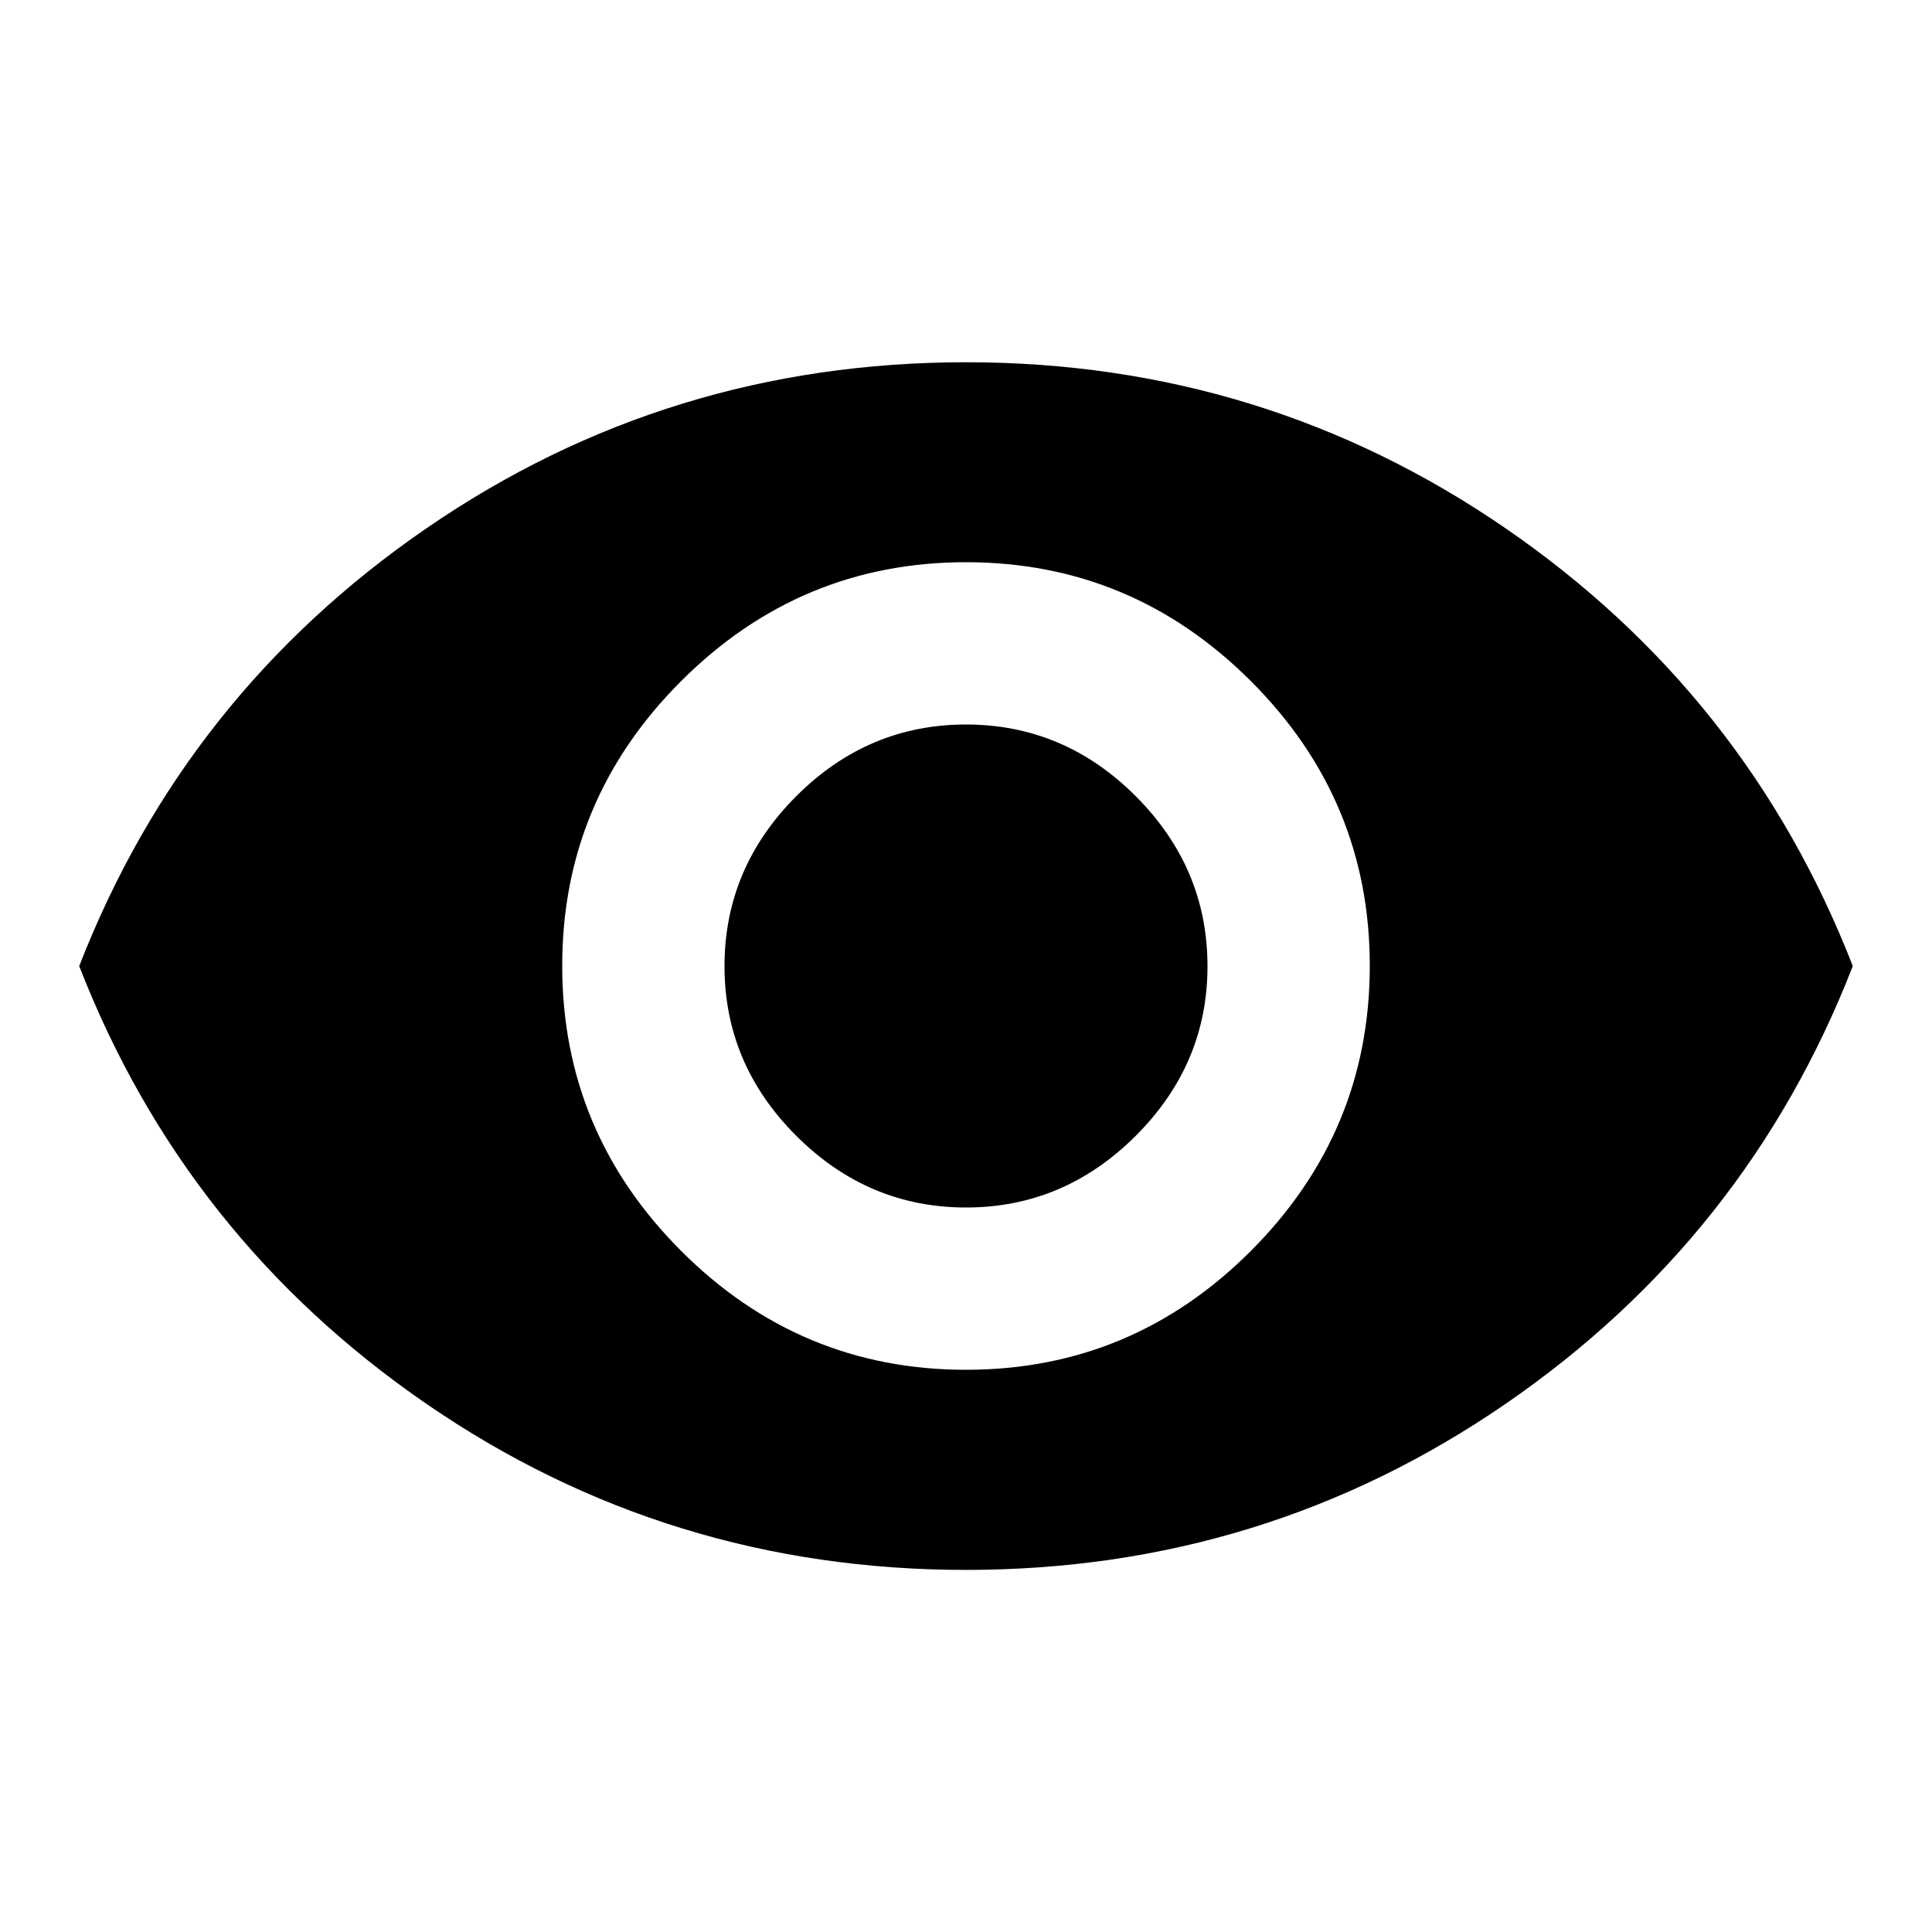
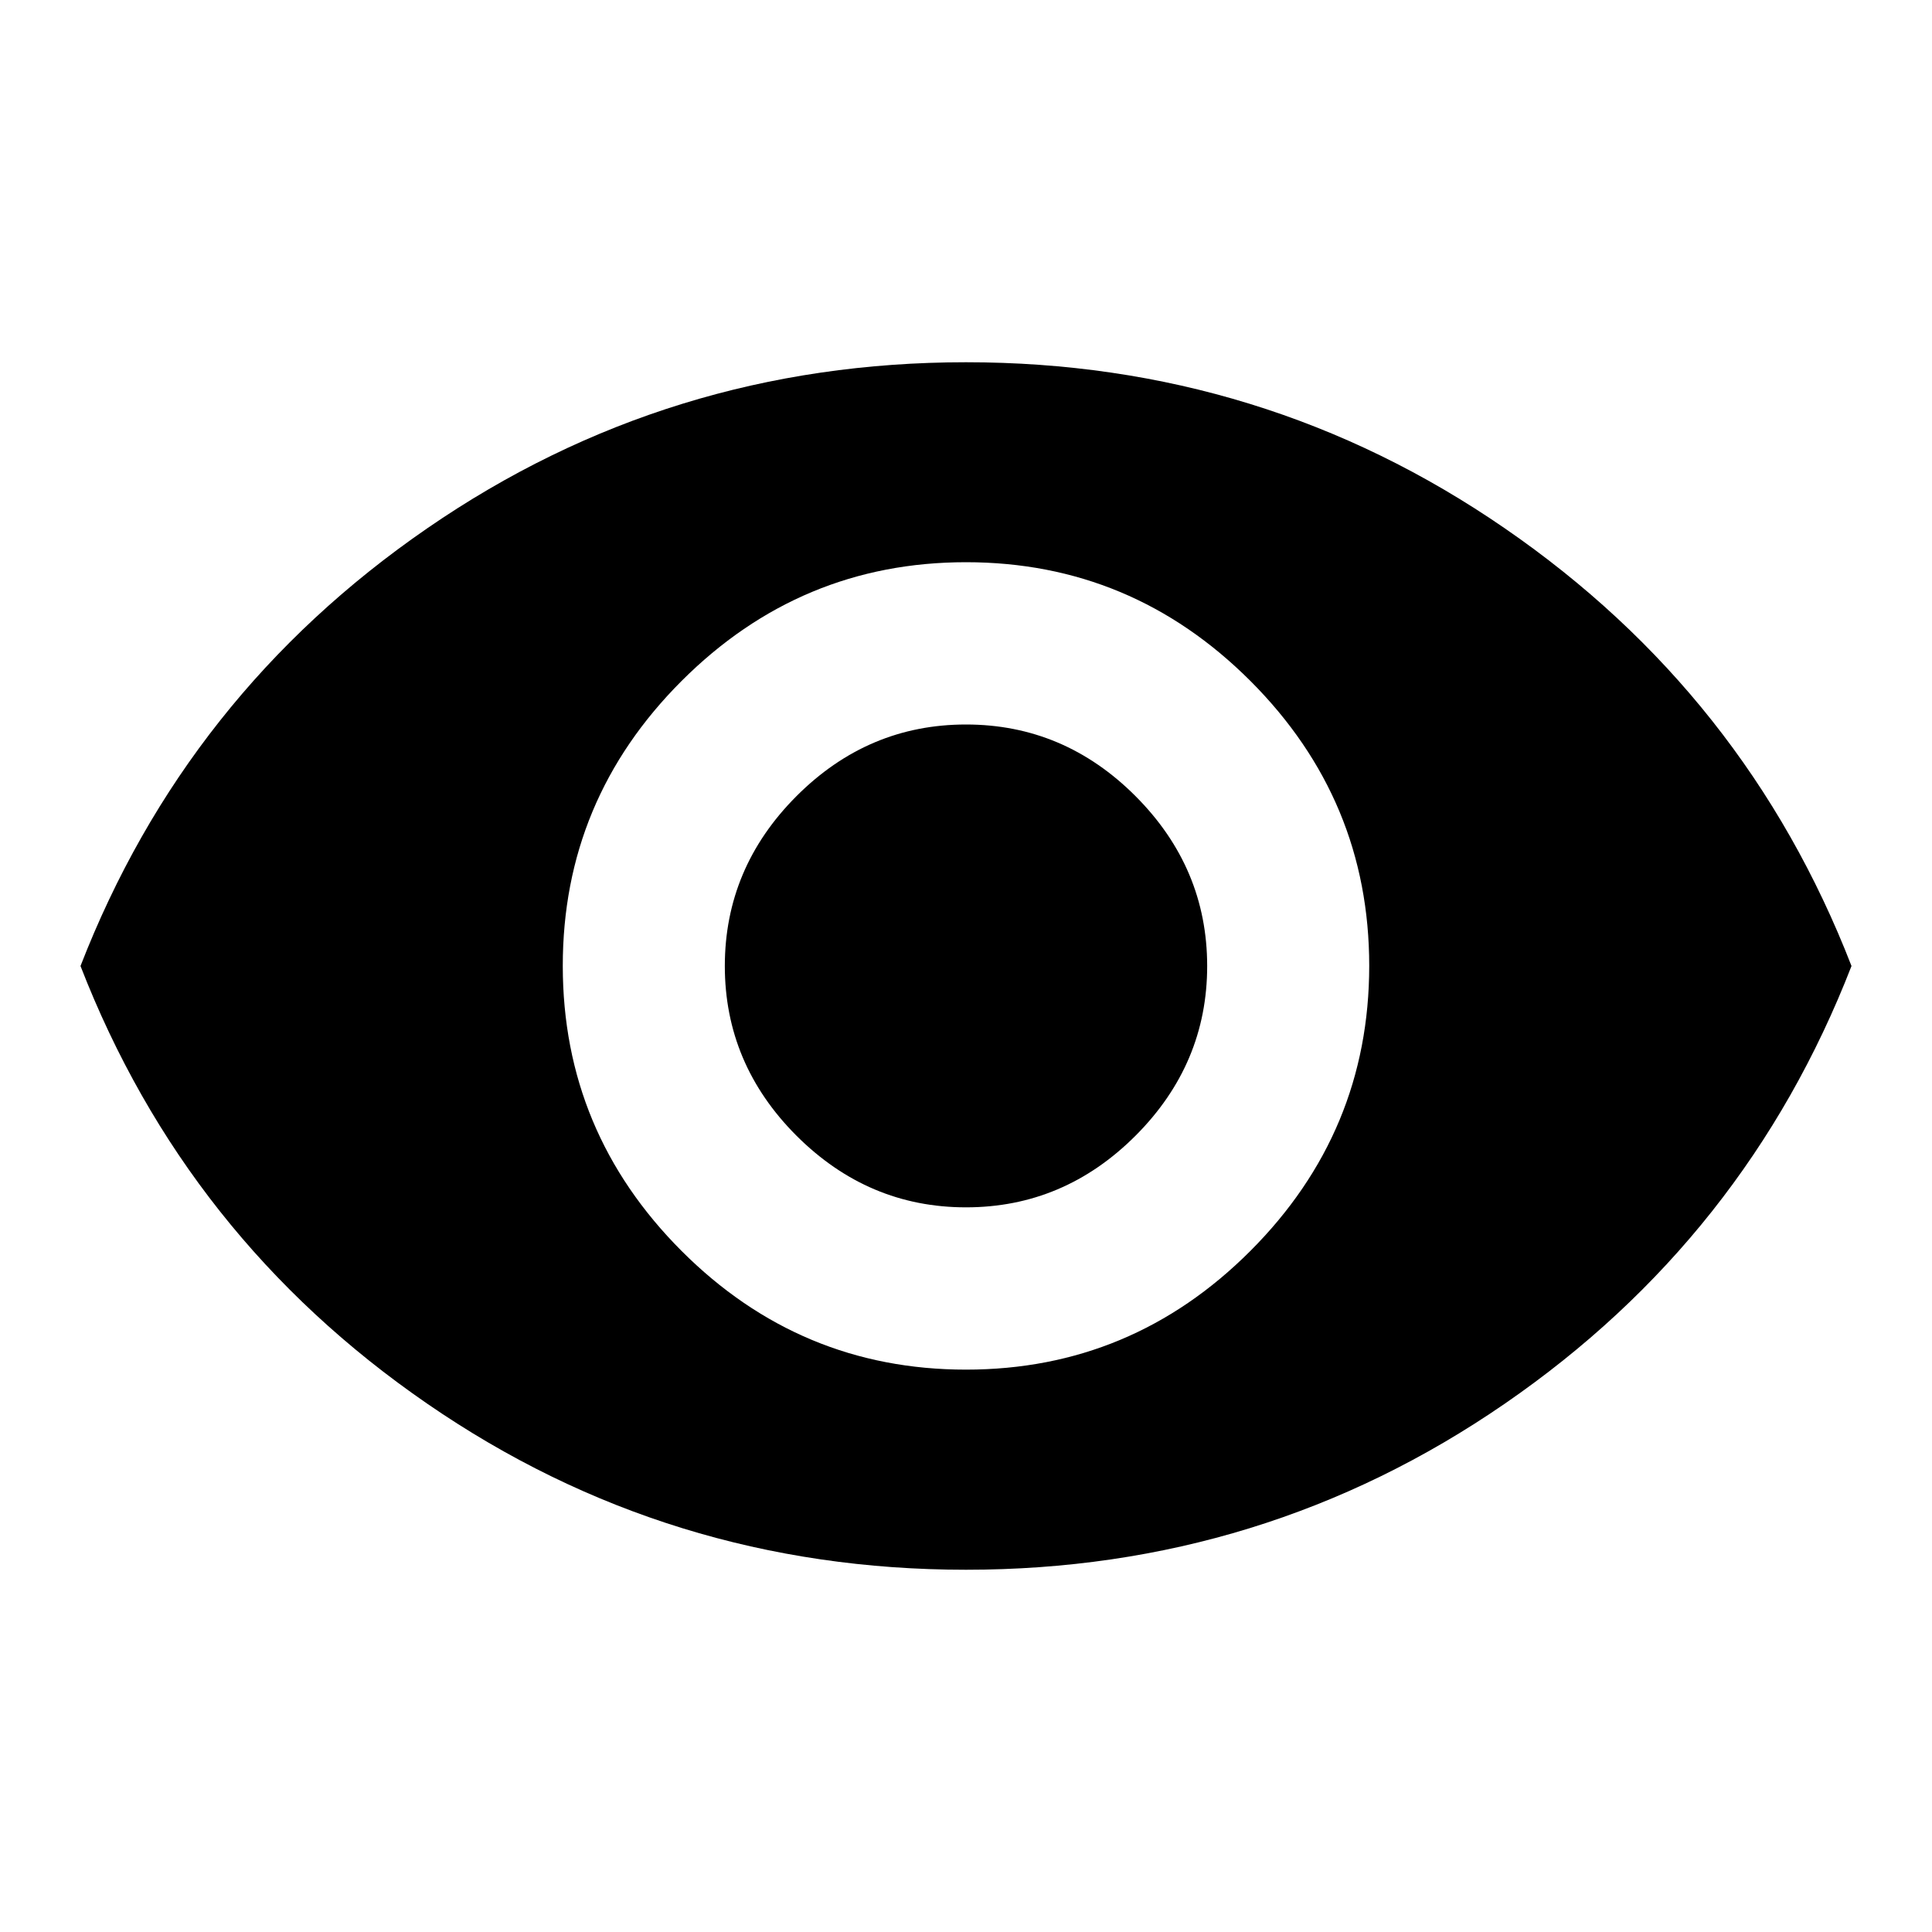
<svg xmlns="http://www.w3.org/2000/svg" viewBox="0 0 24 24" class="v-icon">
-   <path d="M12 9q1.219 0 2.109.891T15 12t-.891 2.109T12 15t-2.109-.891T9 12t.891-2.109T12 9zm0 8.016q2.063 0 3.539-1.477T17.016 12t-1.477-3.539T12 6.984 8.461 8.461 6.984 12t1.477 3.539T12 17.016zM12 4.5q3.703 0 6.703 2.063t4.313 5.438q-1.313 3.375-4.313 5.438T12 19.502t-6.703-2.063-4.313-5.438q1.313-3.375 4.313-5.438T12 4.5z" />
+   <path d="M12 9q1.217 0 2.106.89.889.891.89 2.109 0 1.218-.89 2.109-.89.89-2.106.89-1.215 0-2.106-.89-.89-.891-.89-2.109.001-1.218.89-2.109Q10.783 9 12 9zm0 8.014q2.06 0 3.534-1.476 1.474-1.477 1.475-3.539 0-2.062-1.475-3.539Q14.058 6.984 12 6.984T8.466 8.46Q6.99 9.937 6.991 12q.001 2.062 1.475 3.539Q9.94 17.014 12 17.014zM12 4.5q3.698 0 6.693 2.063Q21.69 8.625 23 12q-1.311 3.375-4.307 5.437Q15.698 19.5 12 19.5q-3.698 0-6.693-2.063Q2.31 15.375 1 12q1.311-3.375 4.307-5.437Q8.302 4.5 12 4.5z" />
</svg>
